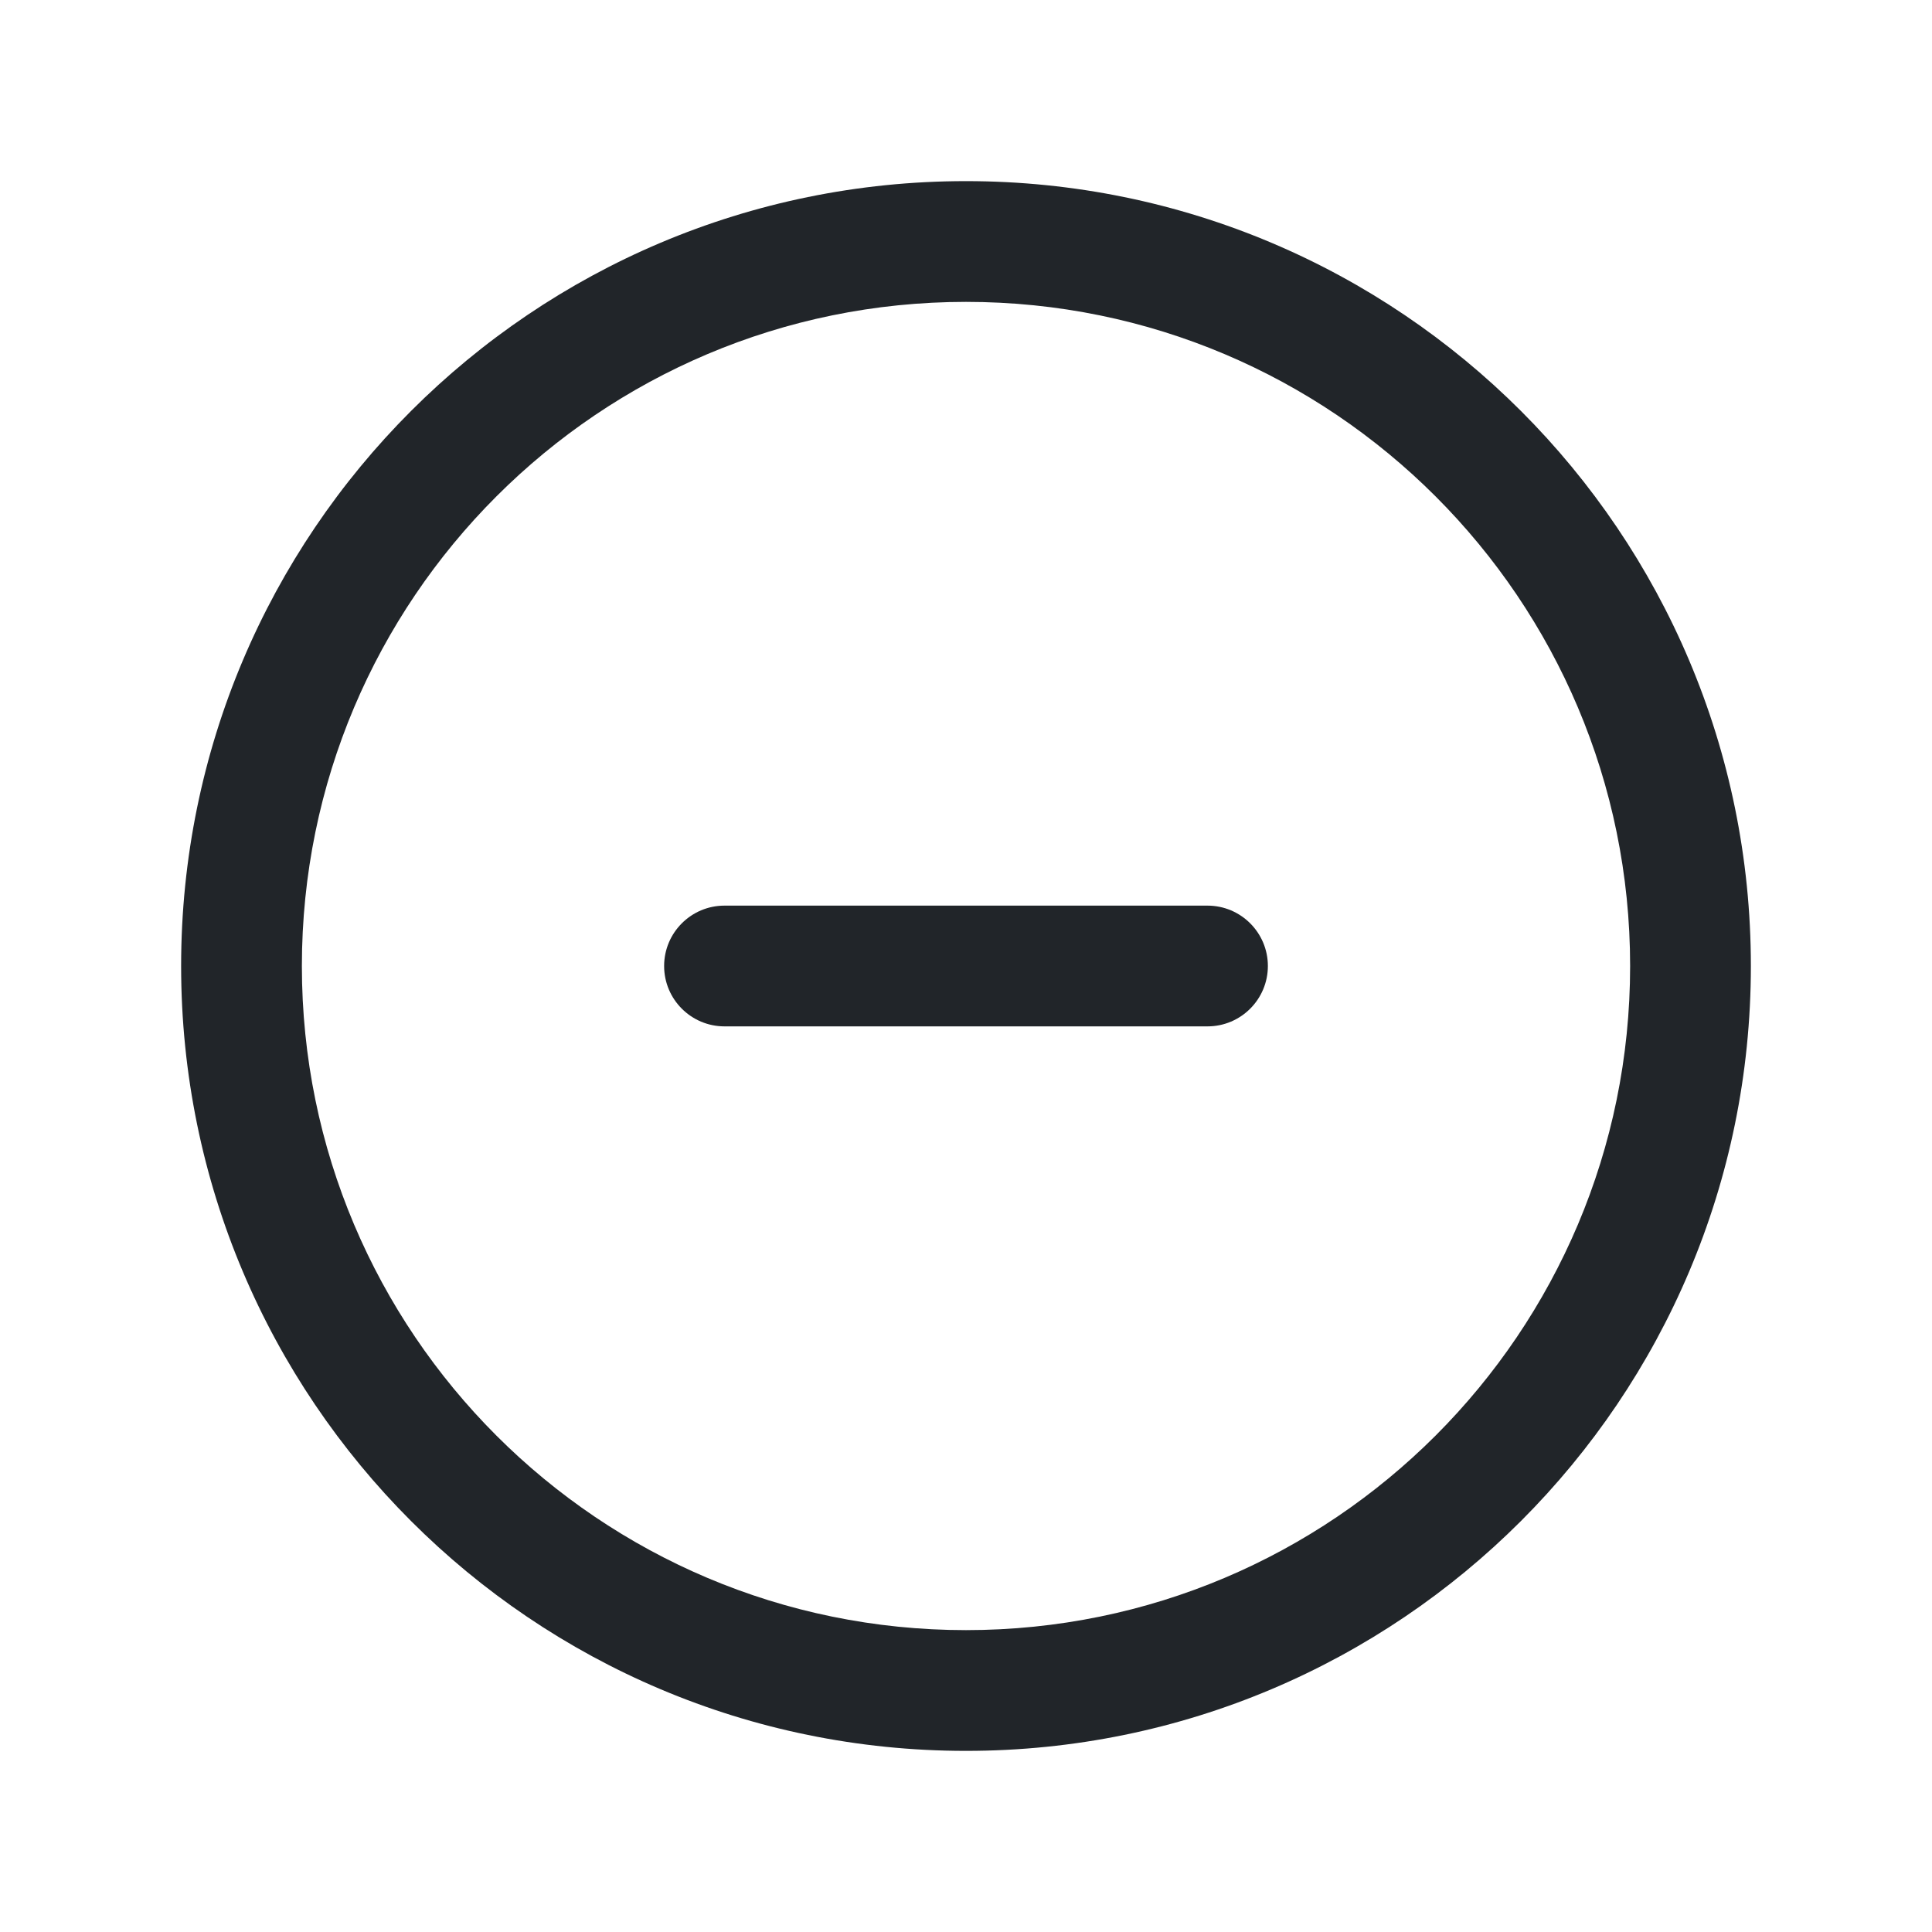
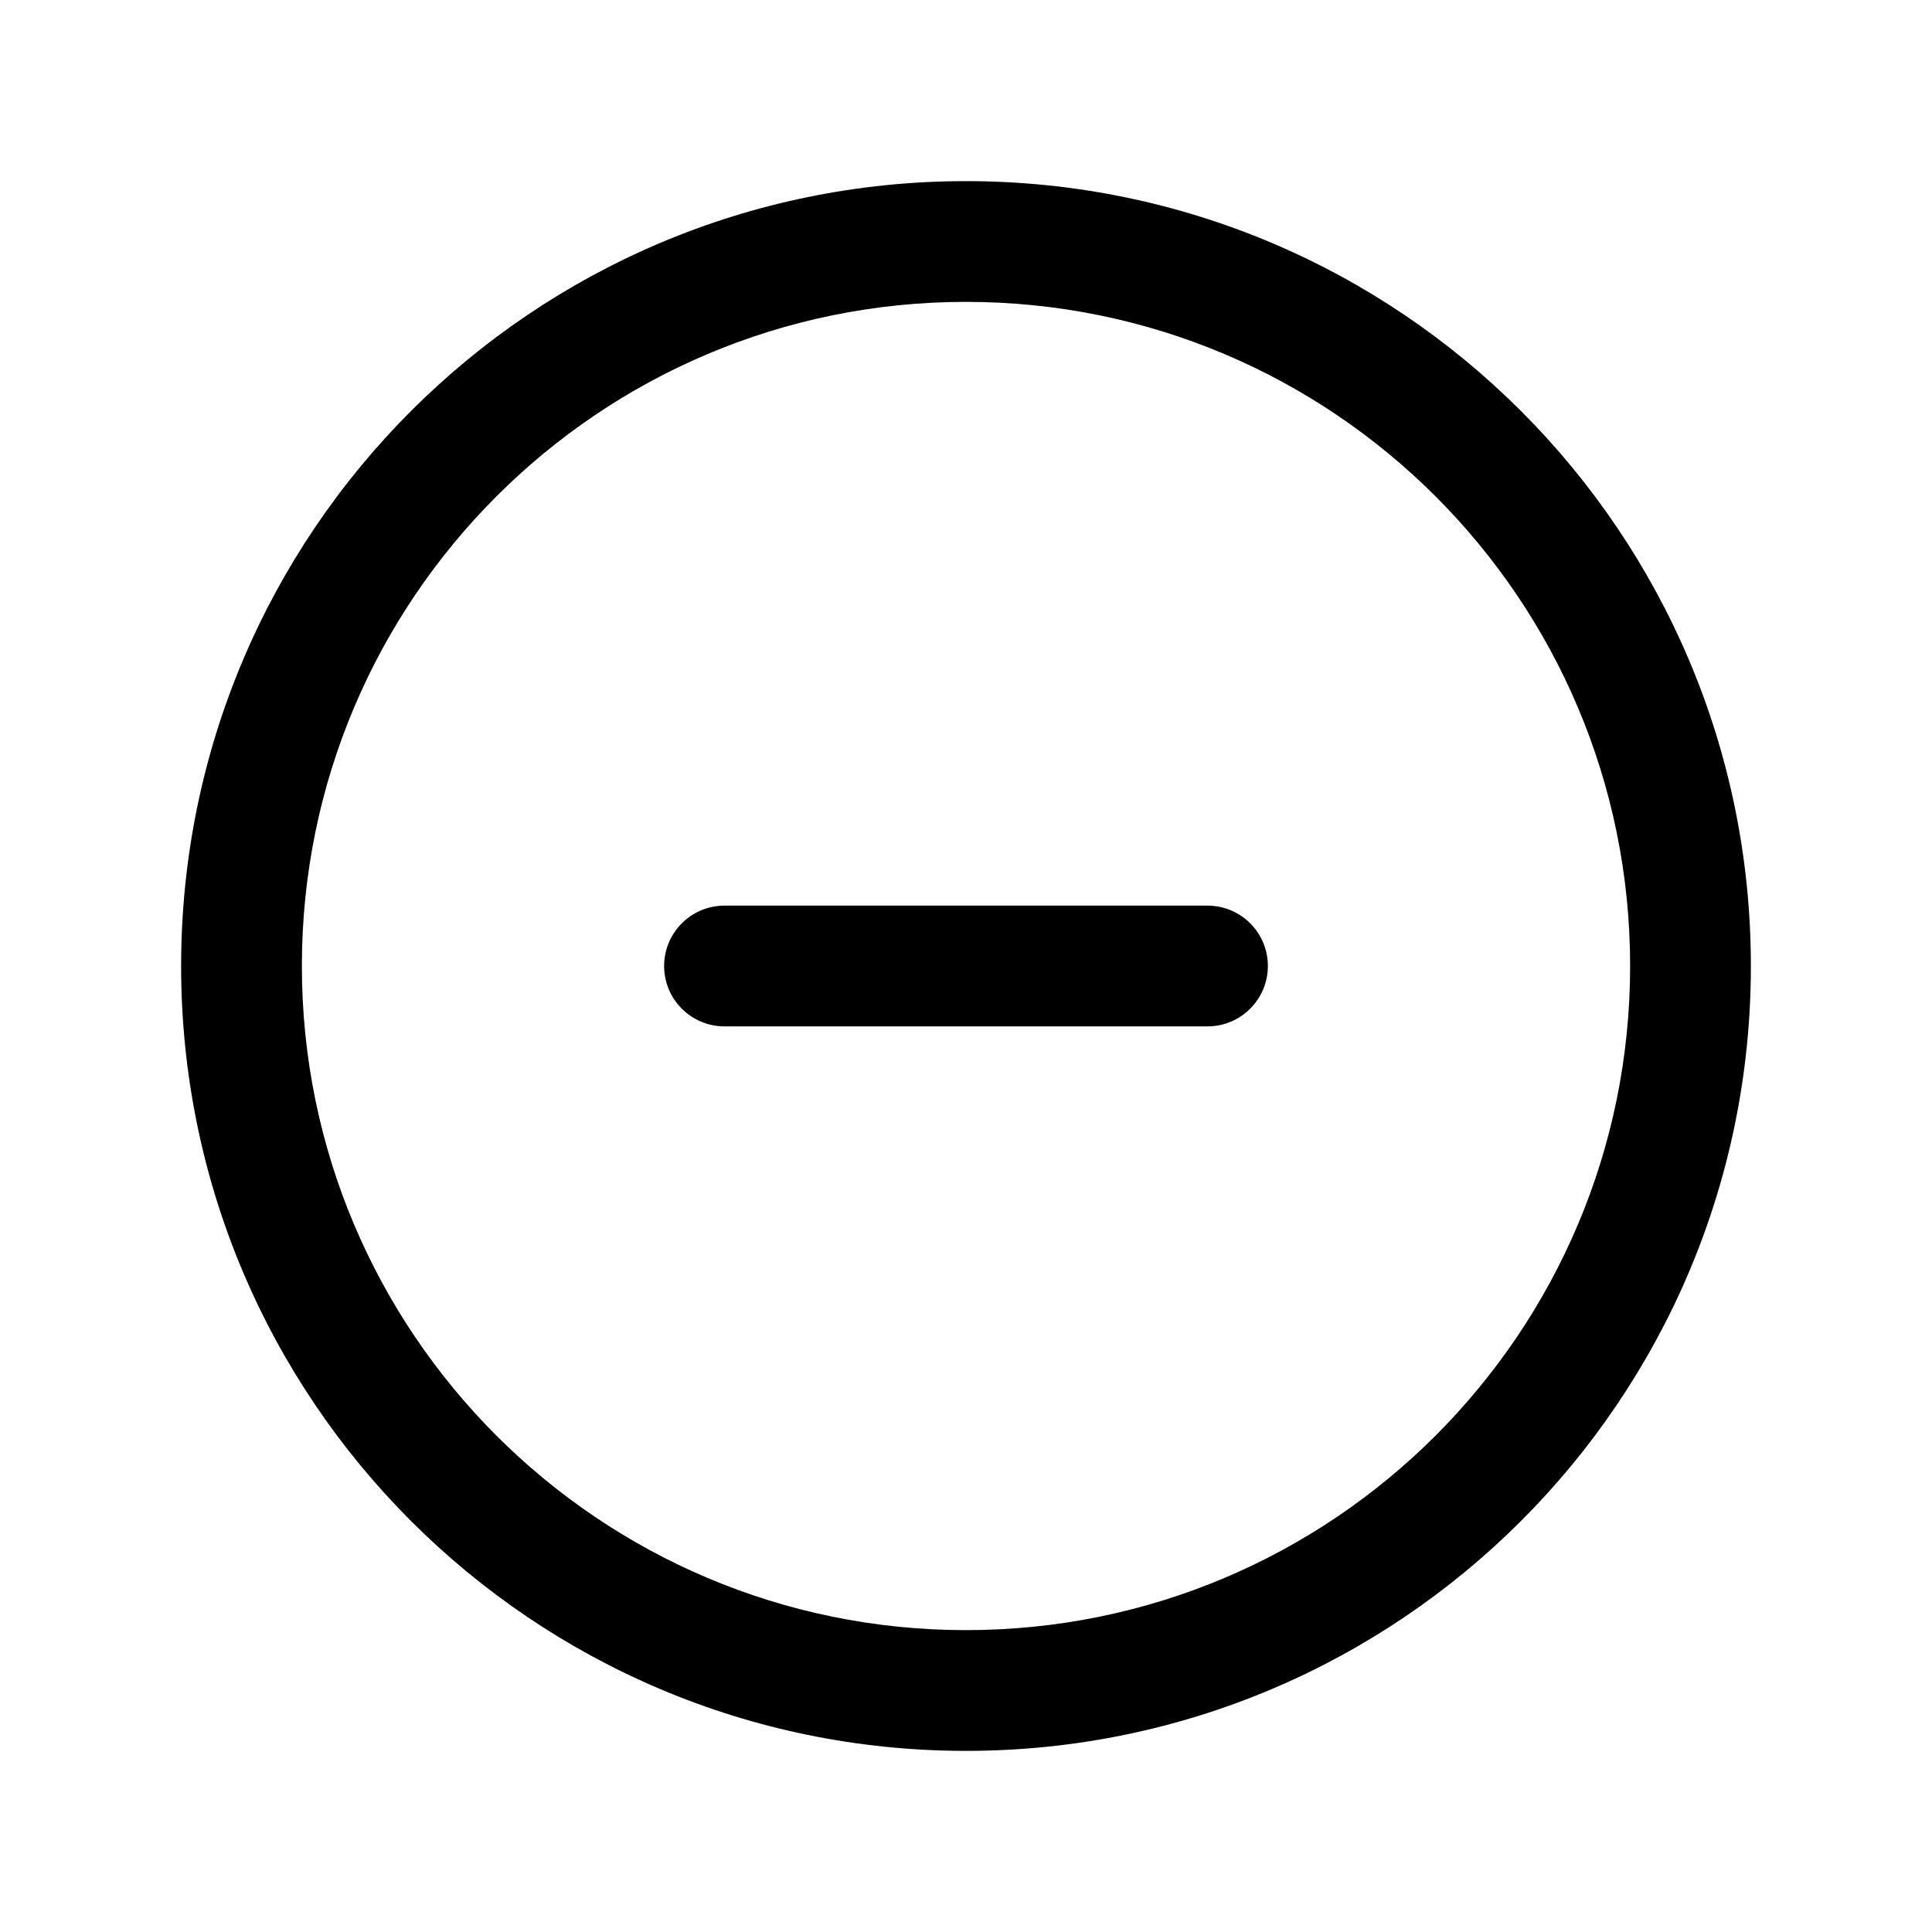
<svg xmlns="http://www.w3.org/2000/svg" width="24" height="24" viewBox="0 0 24 24" fill="none">
-   <path fill-rule="evenodd" clip-rule="evenodd" d="M12 3.75C7.444 3.75 3.75 7.444 3.75 12C3.75 16.556 7.444 20.25 12 20.25C16.556 20.25 20.25 16.556 20.25 12C20.25 7.444 16.556 3.75 12 3.75ZM2.25 12C2.25 6.615 6.615 2.25 12 2.25C17.385 2.25 21.75 6.615 21.75 12C21.75 17.385 17.385 21.75 12 21.75C6.615 21.75 2.25 17.385 2.25 12Z" fill="#212529" />
-   <path fill-rule="evenodd" clip-rule="evenodd" d="M8.25 12C8.25 11.586 8.586 11.25 9 11.25H15C15.414 11.25 15.75 11.586 15.75 12C15.75 12.414 15.414 12.75 15 12.75H9C8.586 12.75 8.25 12.414 8.25 12Z" fill="#212529" />
+   <path fill-rule="evenodd" clip-rule="evenodd" d="M12 3.75C7.444 3.75 3.75 7.444 3.75 12C3.75 16.556 7.444 20.25 12 20.25C16.556 20.25 20.25 16.556 20.25 12C20.25 7.444 16.556 3.75 12 3.75ZM2.25 12C2.25 6.615 6.615 2.25 12 2.25C17.385 2.25 21.75 6.615 21.75 12C21.75 17.385 17.385 21.75 12 21.75C6.615 21.75 2.25 17.385 2.25 12Z" fill="black" />
+   <path fill-rule="evenodd" clip-rule="evenodd" d="M8.25 12C8.25 11.586 8.586 11.25 9 11.25H15C15.414 11.25 15.75 11.586 15.75 12C15.75 12.414 15.414 12.75 15 12.75H9C8.586 12.75 8.25 12.414 8.25 12Z" fill="black" />
</svg>
